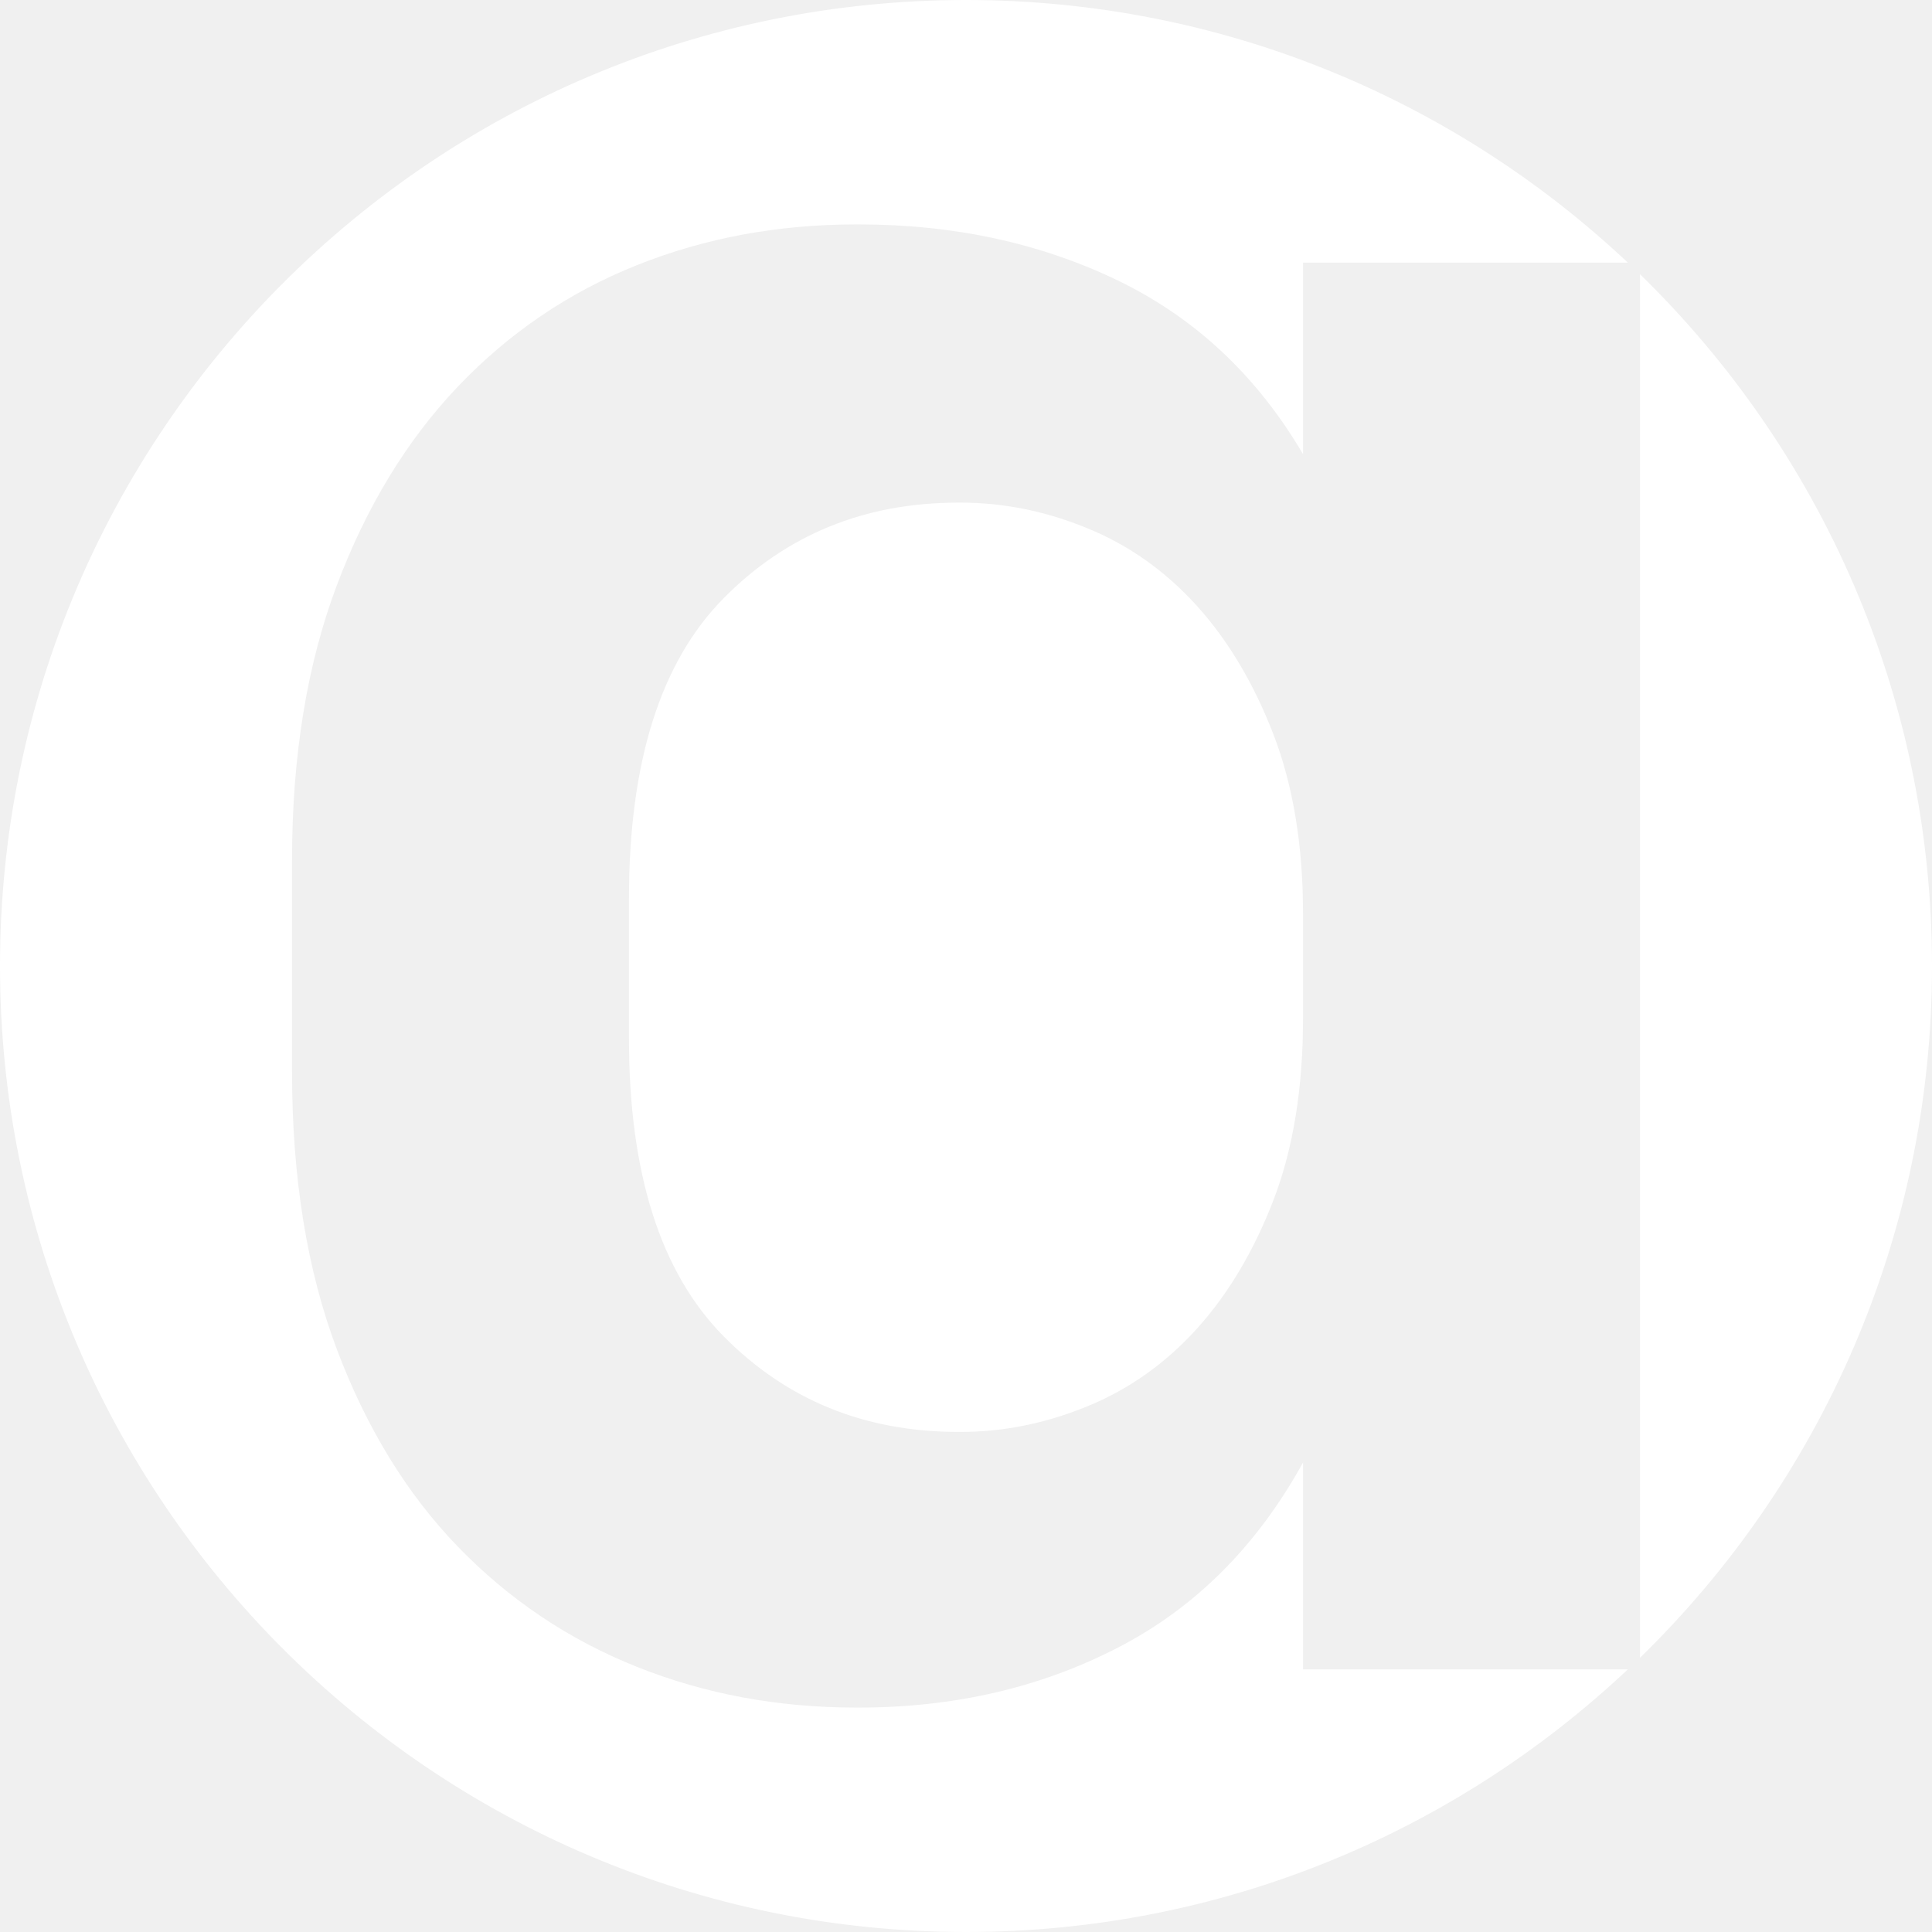
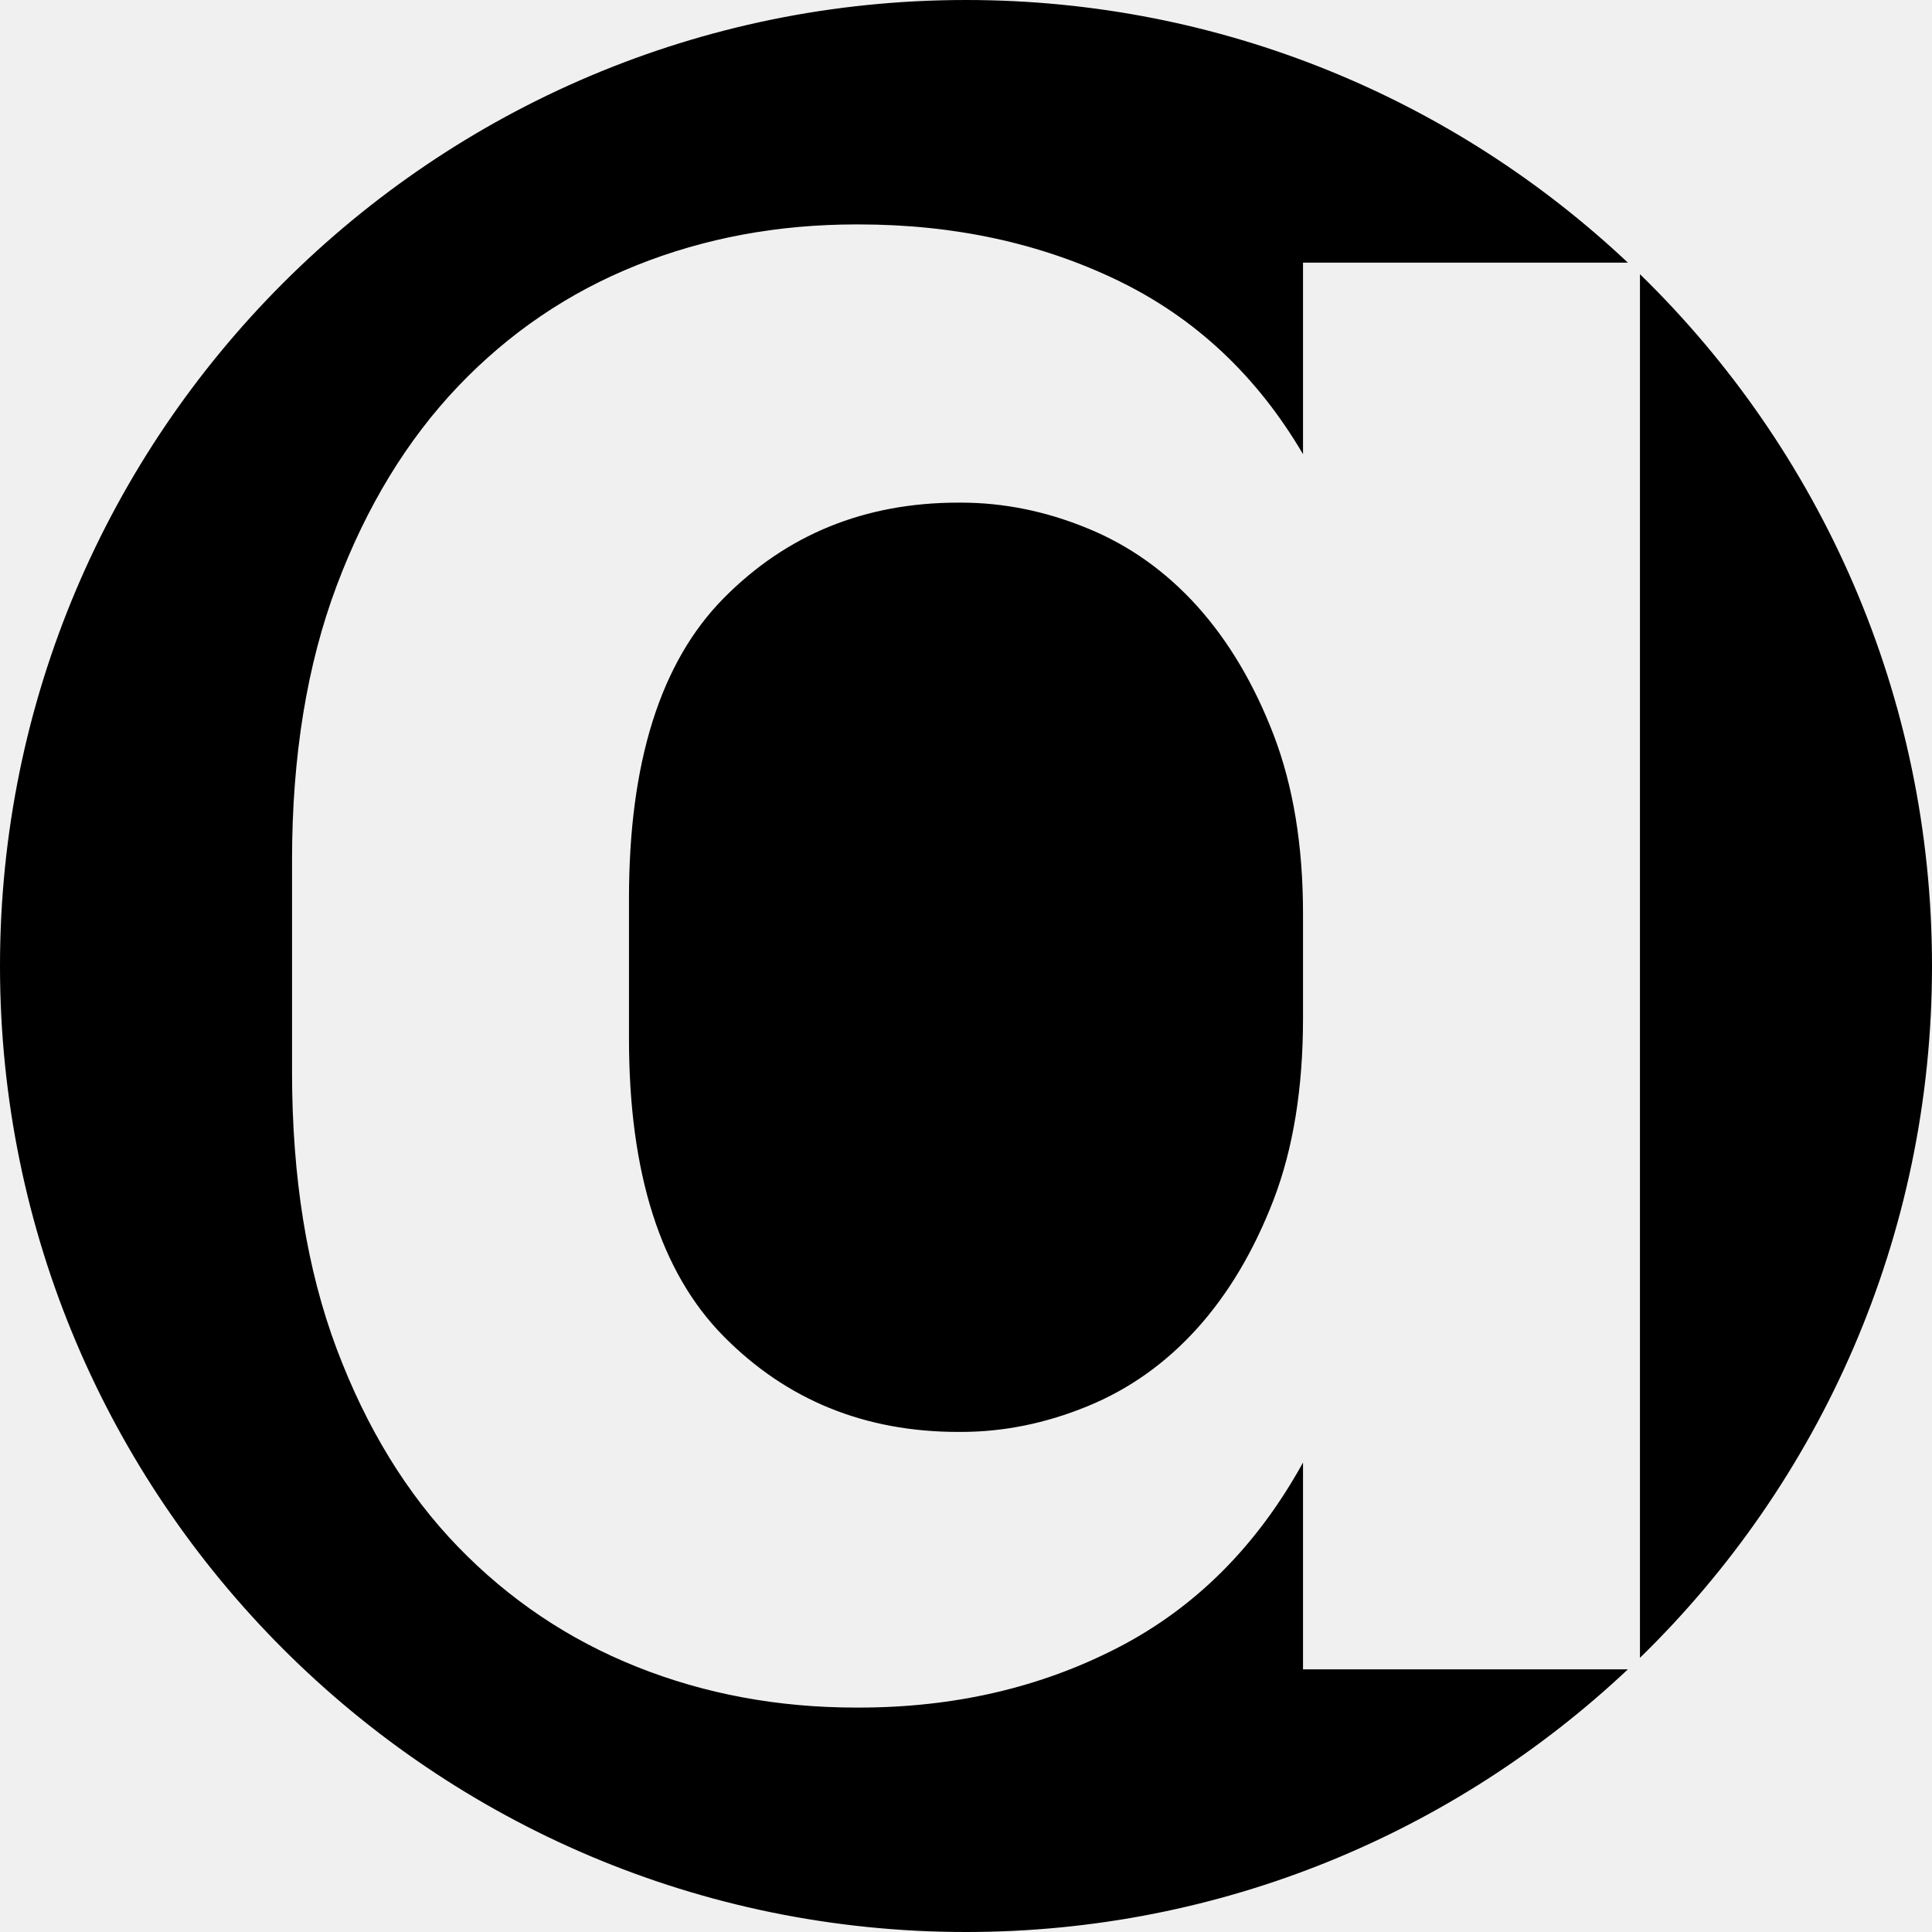
<svg xmlns="http://www.w3.org/2000/svg" clip-rule="evenodd" fill-rule="evenodd" stroke-linejoin="round" stroke-miterlimit="2" viewBox="0 0 25 25">
-   <path d="m21.065 22.601c-2.238 2.107-5.252 3.399-8.565 3.399-6.899 0-12.5-5.601-12.5-12.5s5.601-12.5 12.5-12.5c3.313 0 6.327 1.292 8.565 3.399h-4.204v2.478c-.595-1.013-1.393-1.762-2.395-2.247-1.003-.484-2.12-.726-3.353-.726h-.033c-1.014 0-1.96.176-2.841.528s-1.652.876-2.313 1.569c-.66.694-1.184 1.553-1.569 2.577s-.578 2.208-.578 3.551v2.742c0 1.365.193 2.56.578 3.584s.909 1.878 1.569 2.56c.661.683 1.432 1.201 2.313 1.553s1.827.528 2.841.528h.033c1.233 0 2.35-.258 3.353-.776 1.002-.517 1.8-1.316 2.395-2.395v2.676zm.156-18.053c2.331 2.271 3.779 5.444 3.779 8.952s-1.448 6.681-3.779 8.952zm-8.787 14.981h-.033c-1.211 0-2.224-.413-3.039-1.239s-1.223-2.109-1.223-3.849v-1.816c0-1.762.408-3.056 1.223-3.882s1.828-1.239 3.039-1.239h.033c.551 0 1.096.11 1.635.331.54.22 1.013.556 1.421 1.007.407.452.737 1.008.991 1.668.253.661.38 1.432.38 2.313v1.354c0 .903-.127 1.685-.38 2.346-.254.66-.584 1.216-.991 1.668-.408.451-.881.787-1.421 1.007-.539.221-1.084.331-1.635.331z" fill="#fff" transform="translate(0 -1)" />
+   <path d="m21.065 22.601c-2.238 2.107-5.252 3.399-8.565 3.399-6.899 0-12.5-5.601-12.5-12.5s5.601-12.5 12.5-12.5c3.313 0 6.327 1.292 8.565 3.399h-4.204v2.478c-.595-1.013-1.393-1.762-2.395-2.247-1.003-.484-2.12-.726-3.353-.726h-.033c-1.014 0-1.96.176-2.841.528s-1.652.876-2.313 1.569c-.66.694-1.184 1.553-1.569 2.577s-.578 2.208-.578 3.551v2.742c0 1.365.193 2.56.578 3.584s.909 1.878 1.569 2.56c.661.683 1.432 1.201 2.313 1.553s1.827.528 2.841.528h.033c1.233 0 2.35-.258 3.353-.776 1.002-.517 1.8-1.316 2.395-2.395v2.676zm.156-18.053c2.331 2.271 3.779 5.444 3.779 8.952s-1.448 6.681-3.779 8.952zm-8.787 14.981h-.033c-1.211 0-2.224-.413-3.039-1.239s-1.223-2.109-1.223-3.849v-1.816c0-1.762.408-3.056 1.223-3.882s1.828-1.239 3.039-1.239h.033c.551 0 1.096.11 1.635.331.54.22 1.013.556 1.421 1.007.407.452.737 1.008.991 1.668.253.661.38 1.432.38 2.313v1.354c0 .903-.127 1.685-.38 2.346-.254.66-.584 1.216-.991 1.668-.408.451-.881.787-1.421 1.007-.539.221-1.084.331-1.635.331z" fill="#000" transform="translate(0 -1)" />
</svg>
